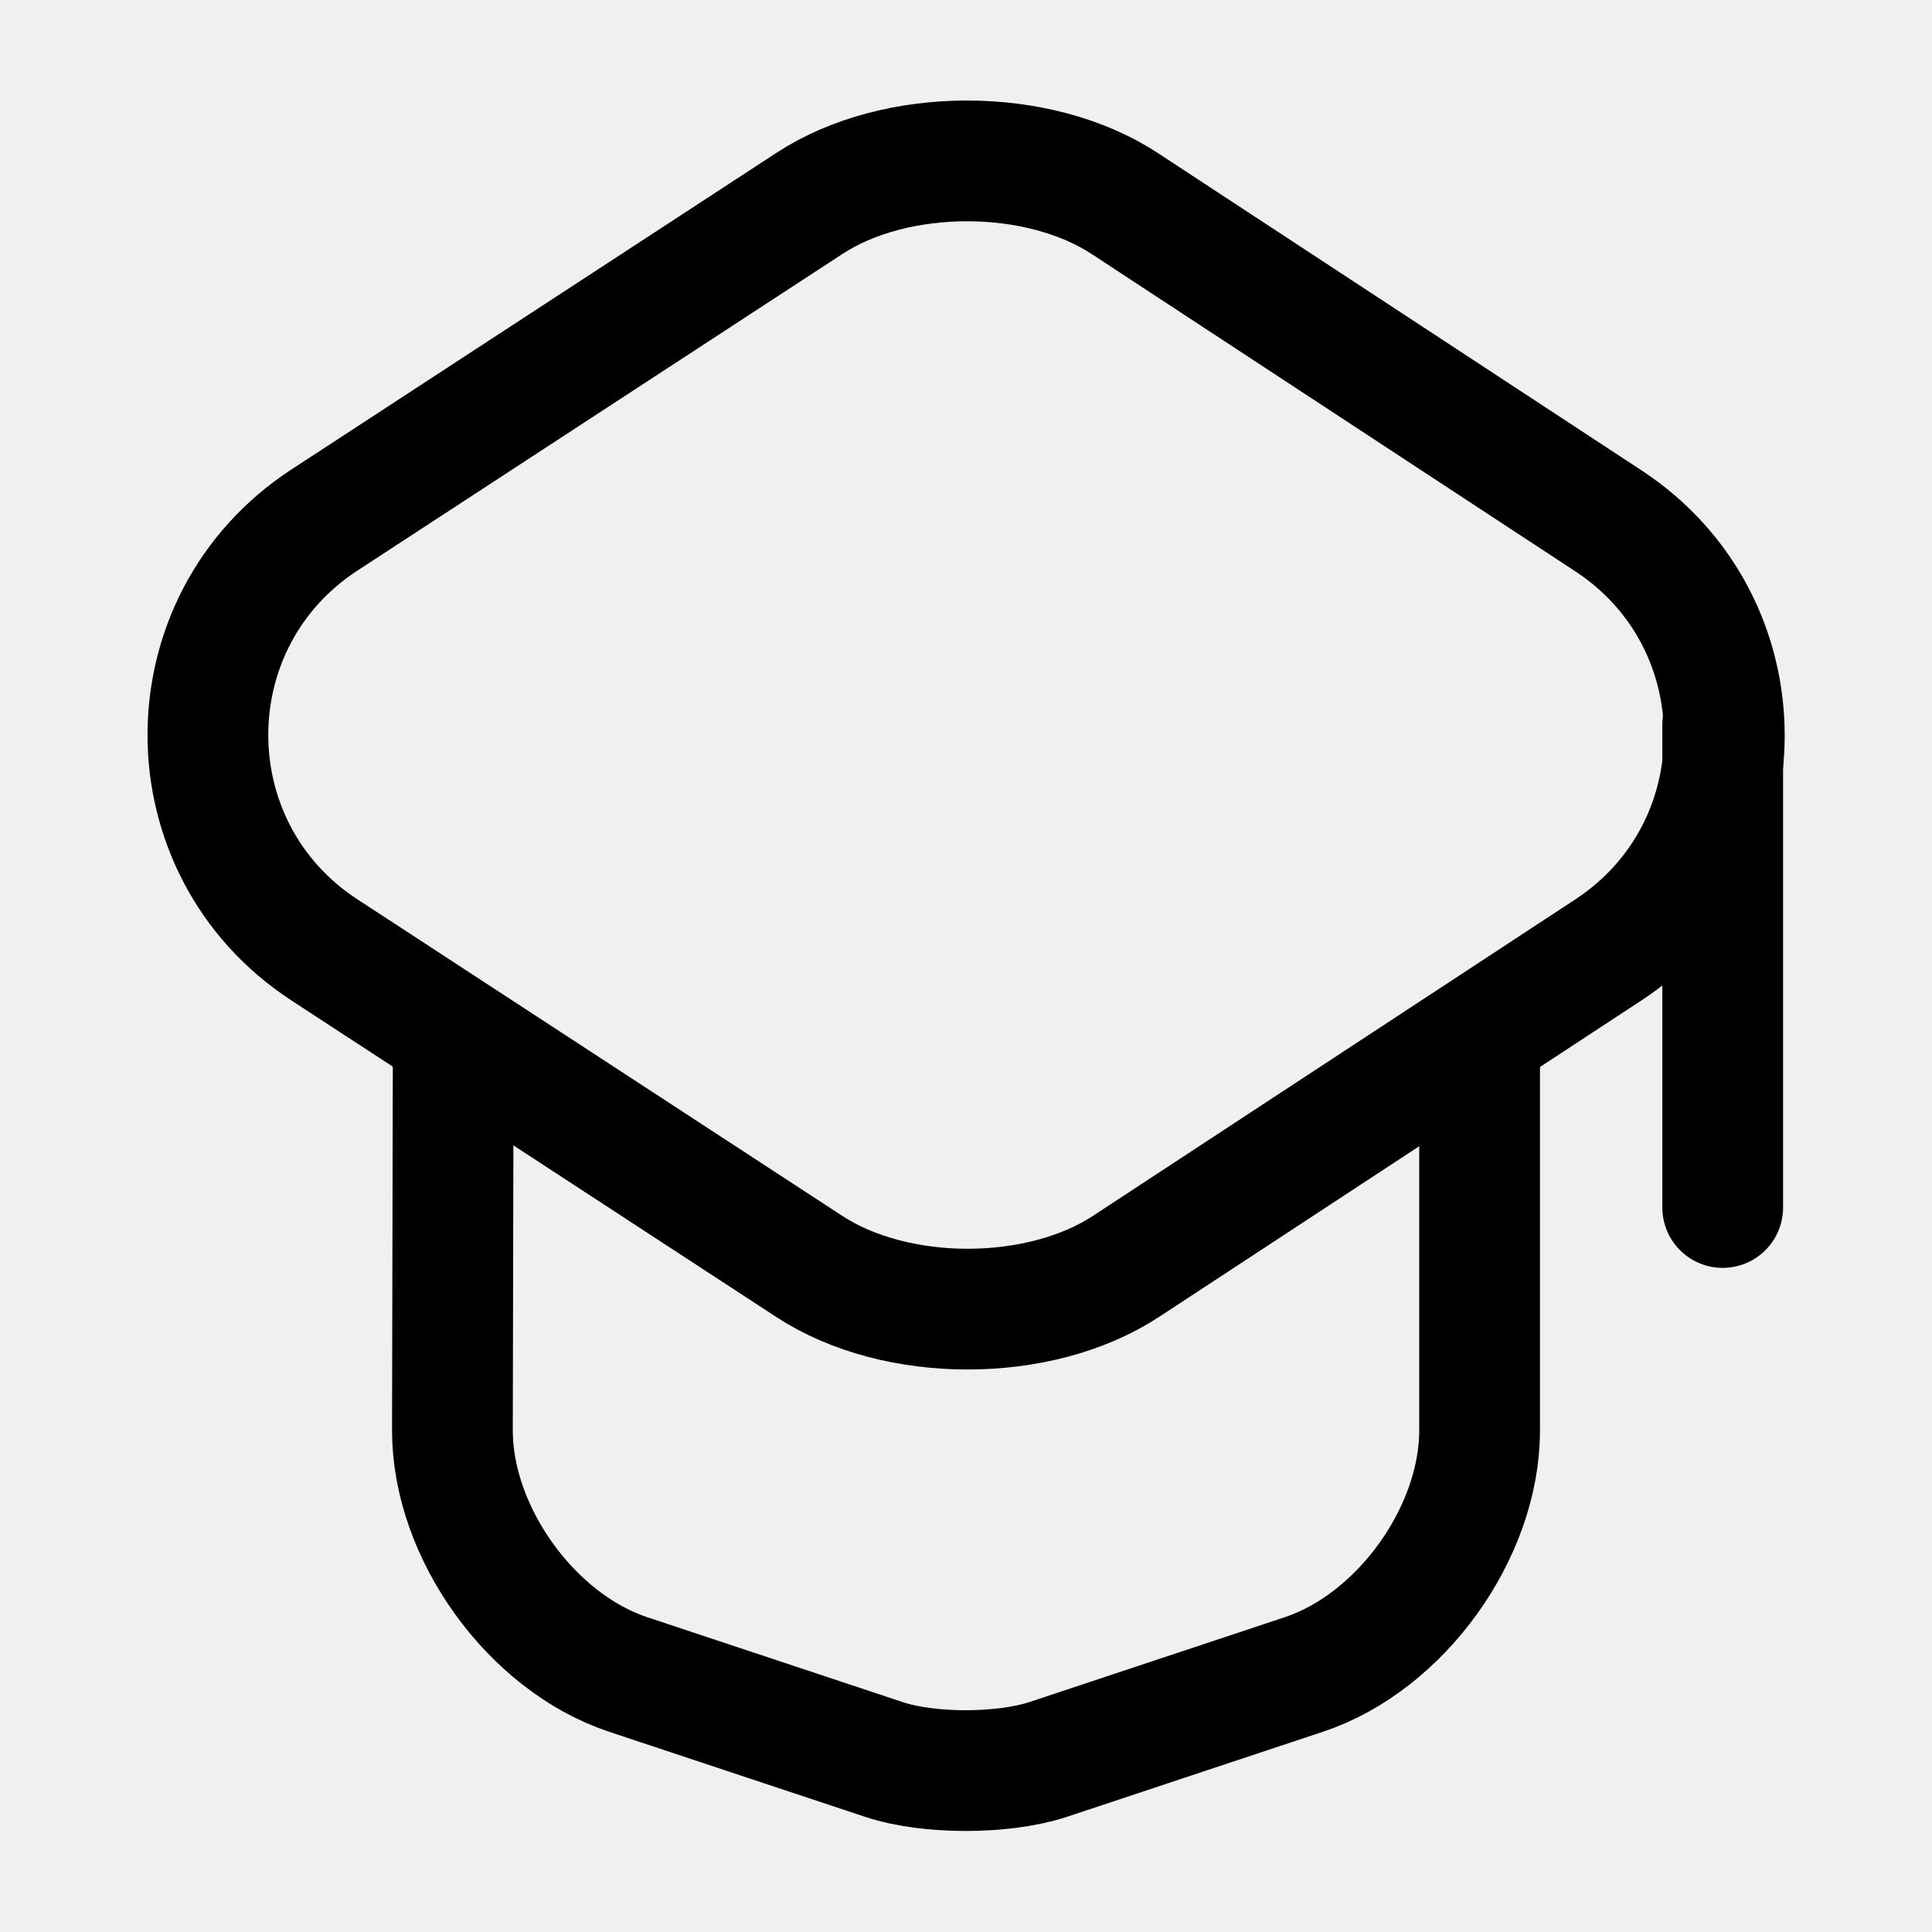
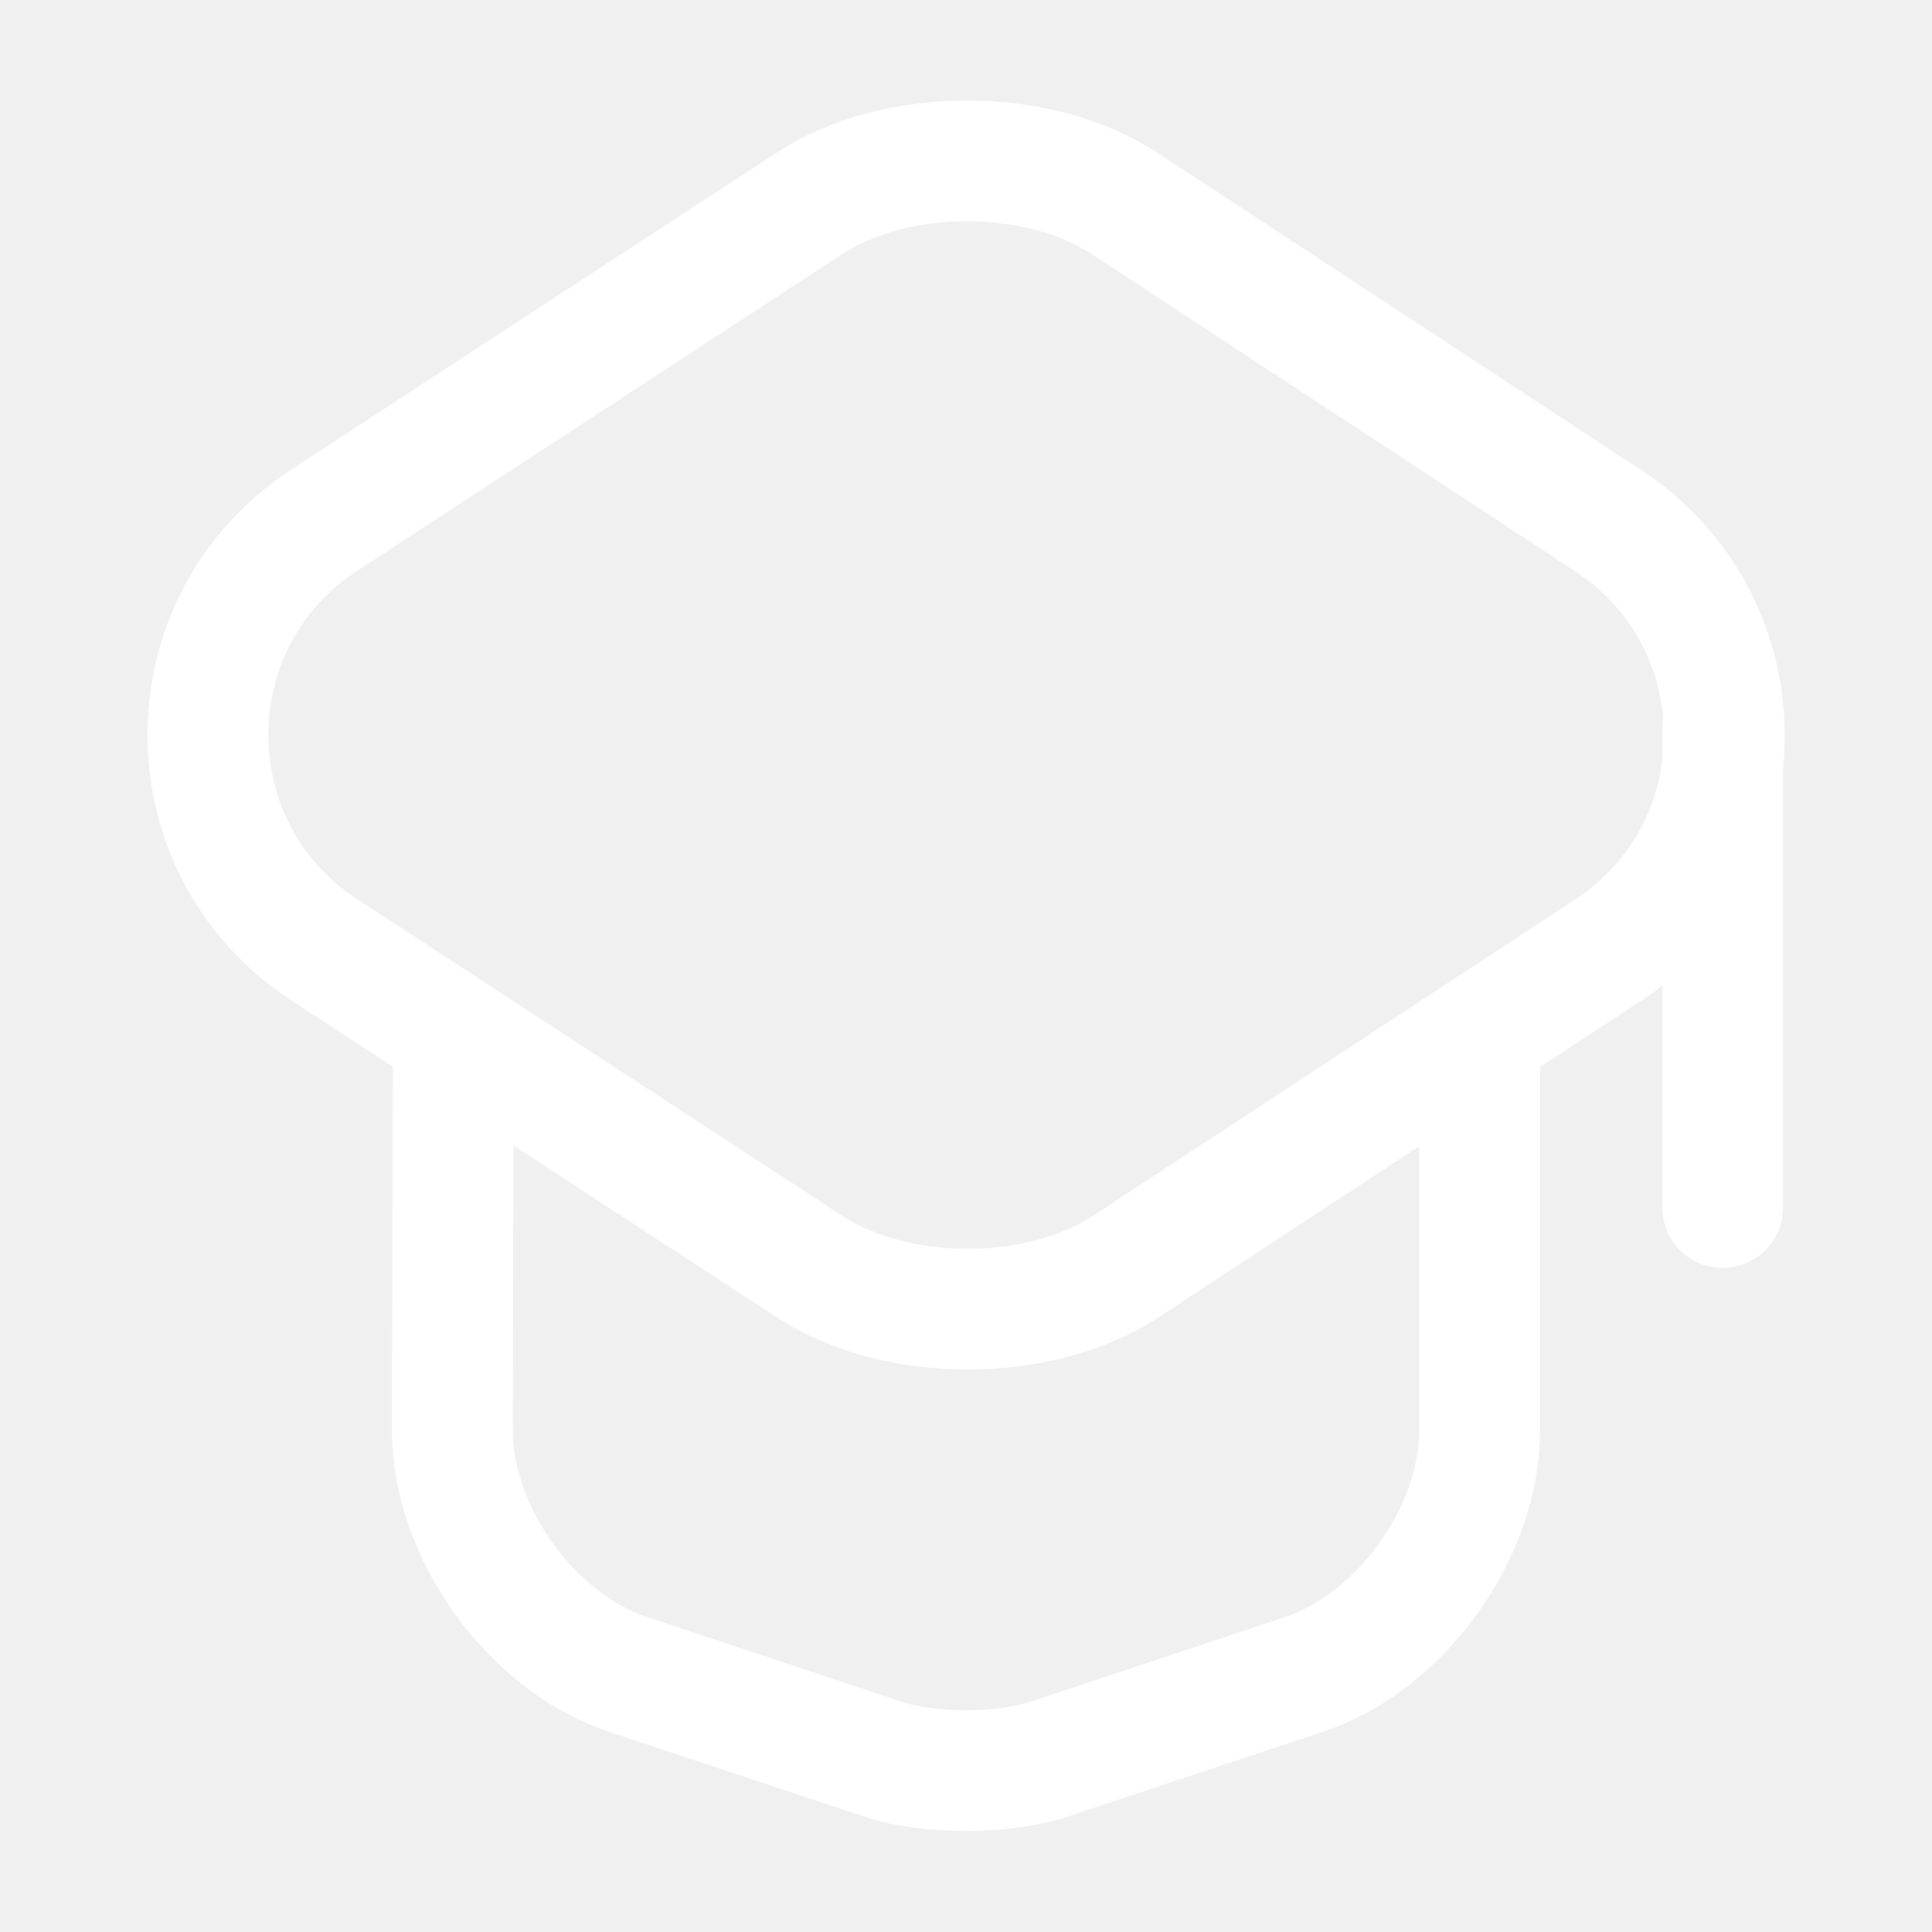
<svg xmlns="http://www.w3.org/2000/svg" width="800px" height="800px" viewBox="0 0 24 24" fill="none">
-   <path d="M10.05 2.53L4.03 6.46C2.1 7.72 2.1 10.54 4.03 11.8L10.05 15.73C11.13 16.44 12.91 16.44 13.99 15.73L19.98 11.8C21.9 10.54 21.9 7.73 19.98 6.47L13.99 2.54C12.91 1.82 11.13 1.82 10.05 2.53Z" stroke="currentColor" stroke-width="1.5" stroke-linecap="round" stroke-linejoin="round" />
-   <path d="M5.63 13.08L5.62 17.77C5.62 19.04 6.6 20.4 7.8 20.8L10.99 21.86C11.54 22.04 12.45 22.04 13.01 21.86L16.2 20.8C17.4 20.4 18.38 19.04 18.38 17.77V13.13" stroke="currentColor" stroke-width="1.5" stroke-linecap="round" stroke-linejoin="round" />
-   <path d="M21.4 15V9" stroke="currentColor" stroke-width="1.5" stroke-linecap="round" stroke-linejoin="round" />
+   <path d="M10.05 2.53L4.03 6.46C2.1 7.72 2.1 10.54 4.03 11.8L10.05 15.73C11.13 16.44 12.91 16.44 13.99 15.73L19.98 11.8C21.9 10.54 21.9 7.73 19.98 6.47L13.99 2.54C12.91 1.82 11.13 1.82 10.05 2.53Z" stroke="#ffffff" stroke-width="1.5" stroke-linecap="round" stroke-linejoin="round" />
+   <path d="M5.63 13.08L5.62 17.77C5.62 19.04 6.6 20.4 7.8 20.8L10.99 21.86C11.54 22.04 12.45 22.04 13.01 21.86L16.2 20.8C17.4 20.4 18.38 19.04 18.38 17.77V13.13" stroke="#ffffff" stroke-width="1.5" stroke-linecap="round" stroke-linejoin="round" />
+   <path d="M21.4 15V9" stroke="#ffffff" stroke-width="1.5" stroke-linecap="round" stroke-linejoin="round" />
</svg>
